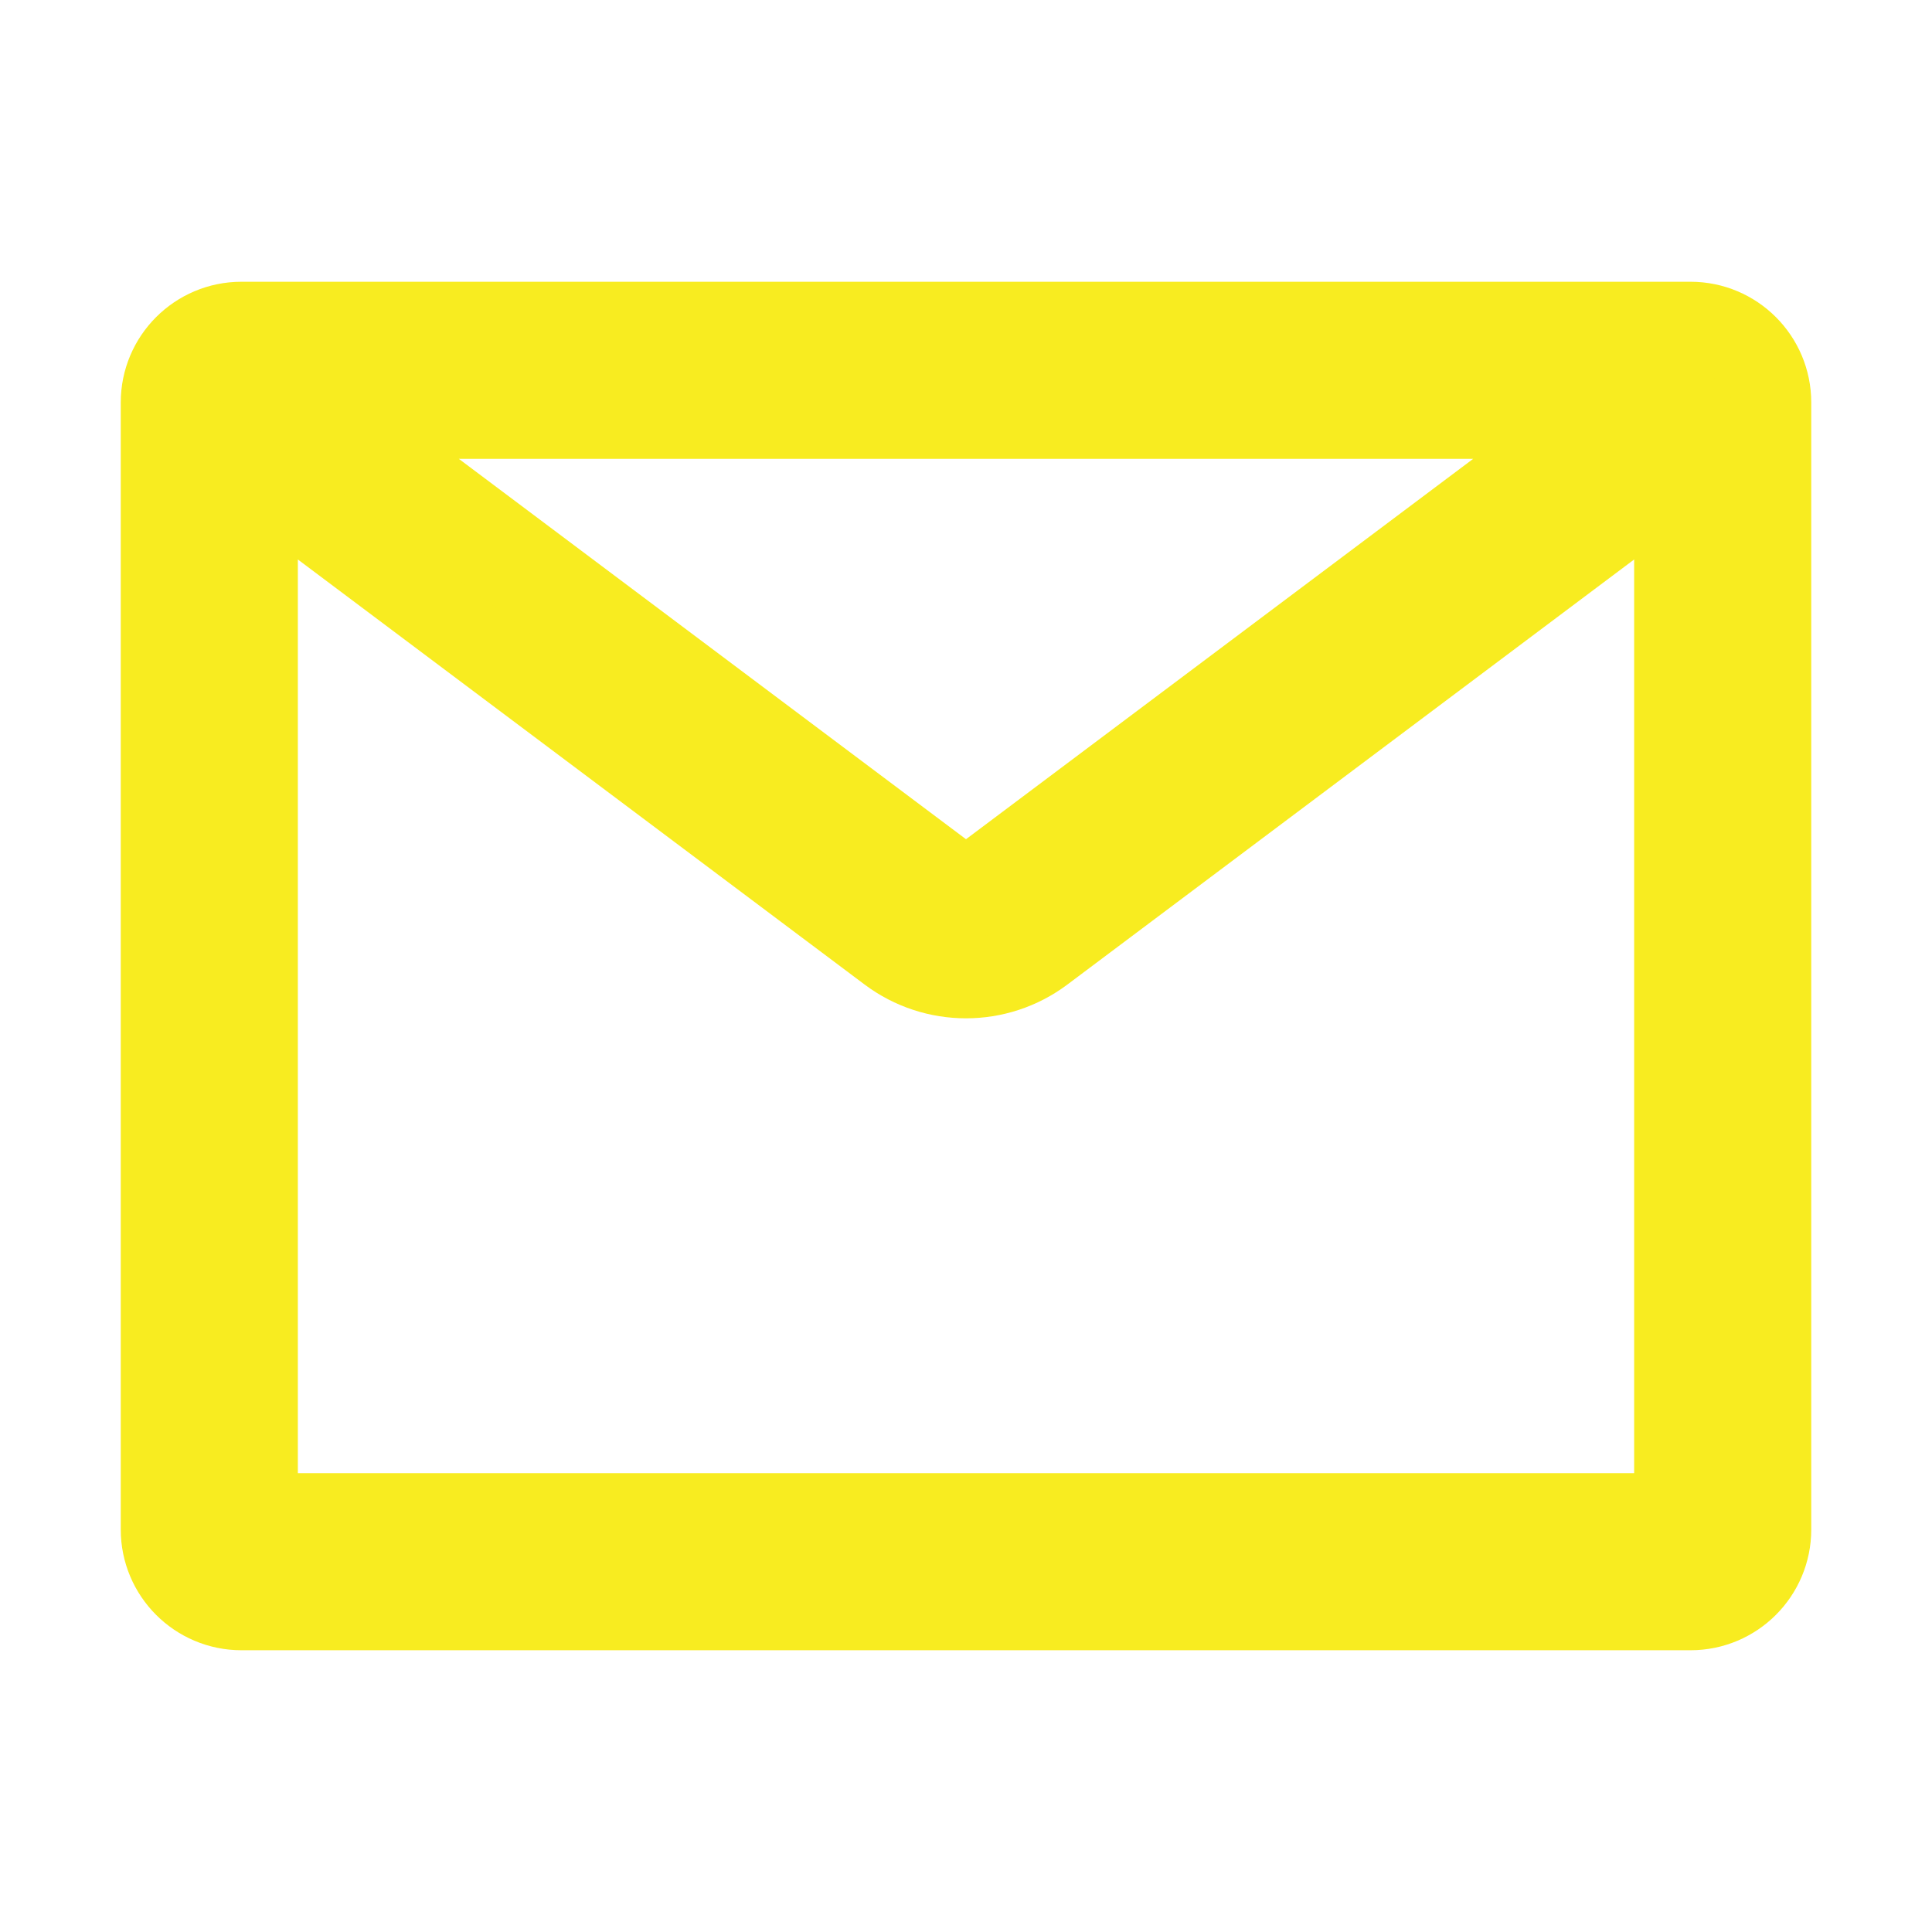
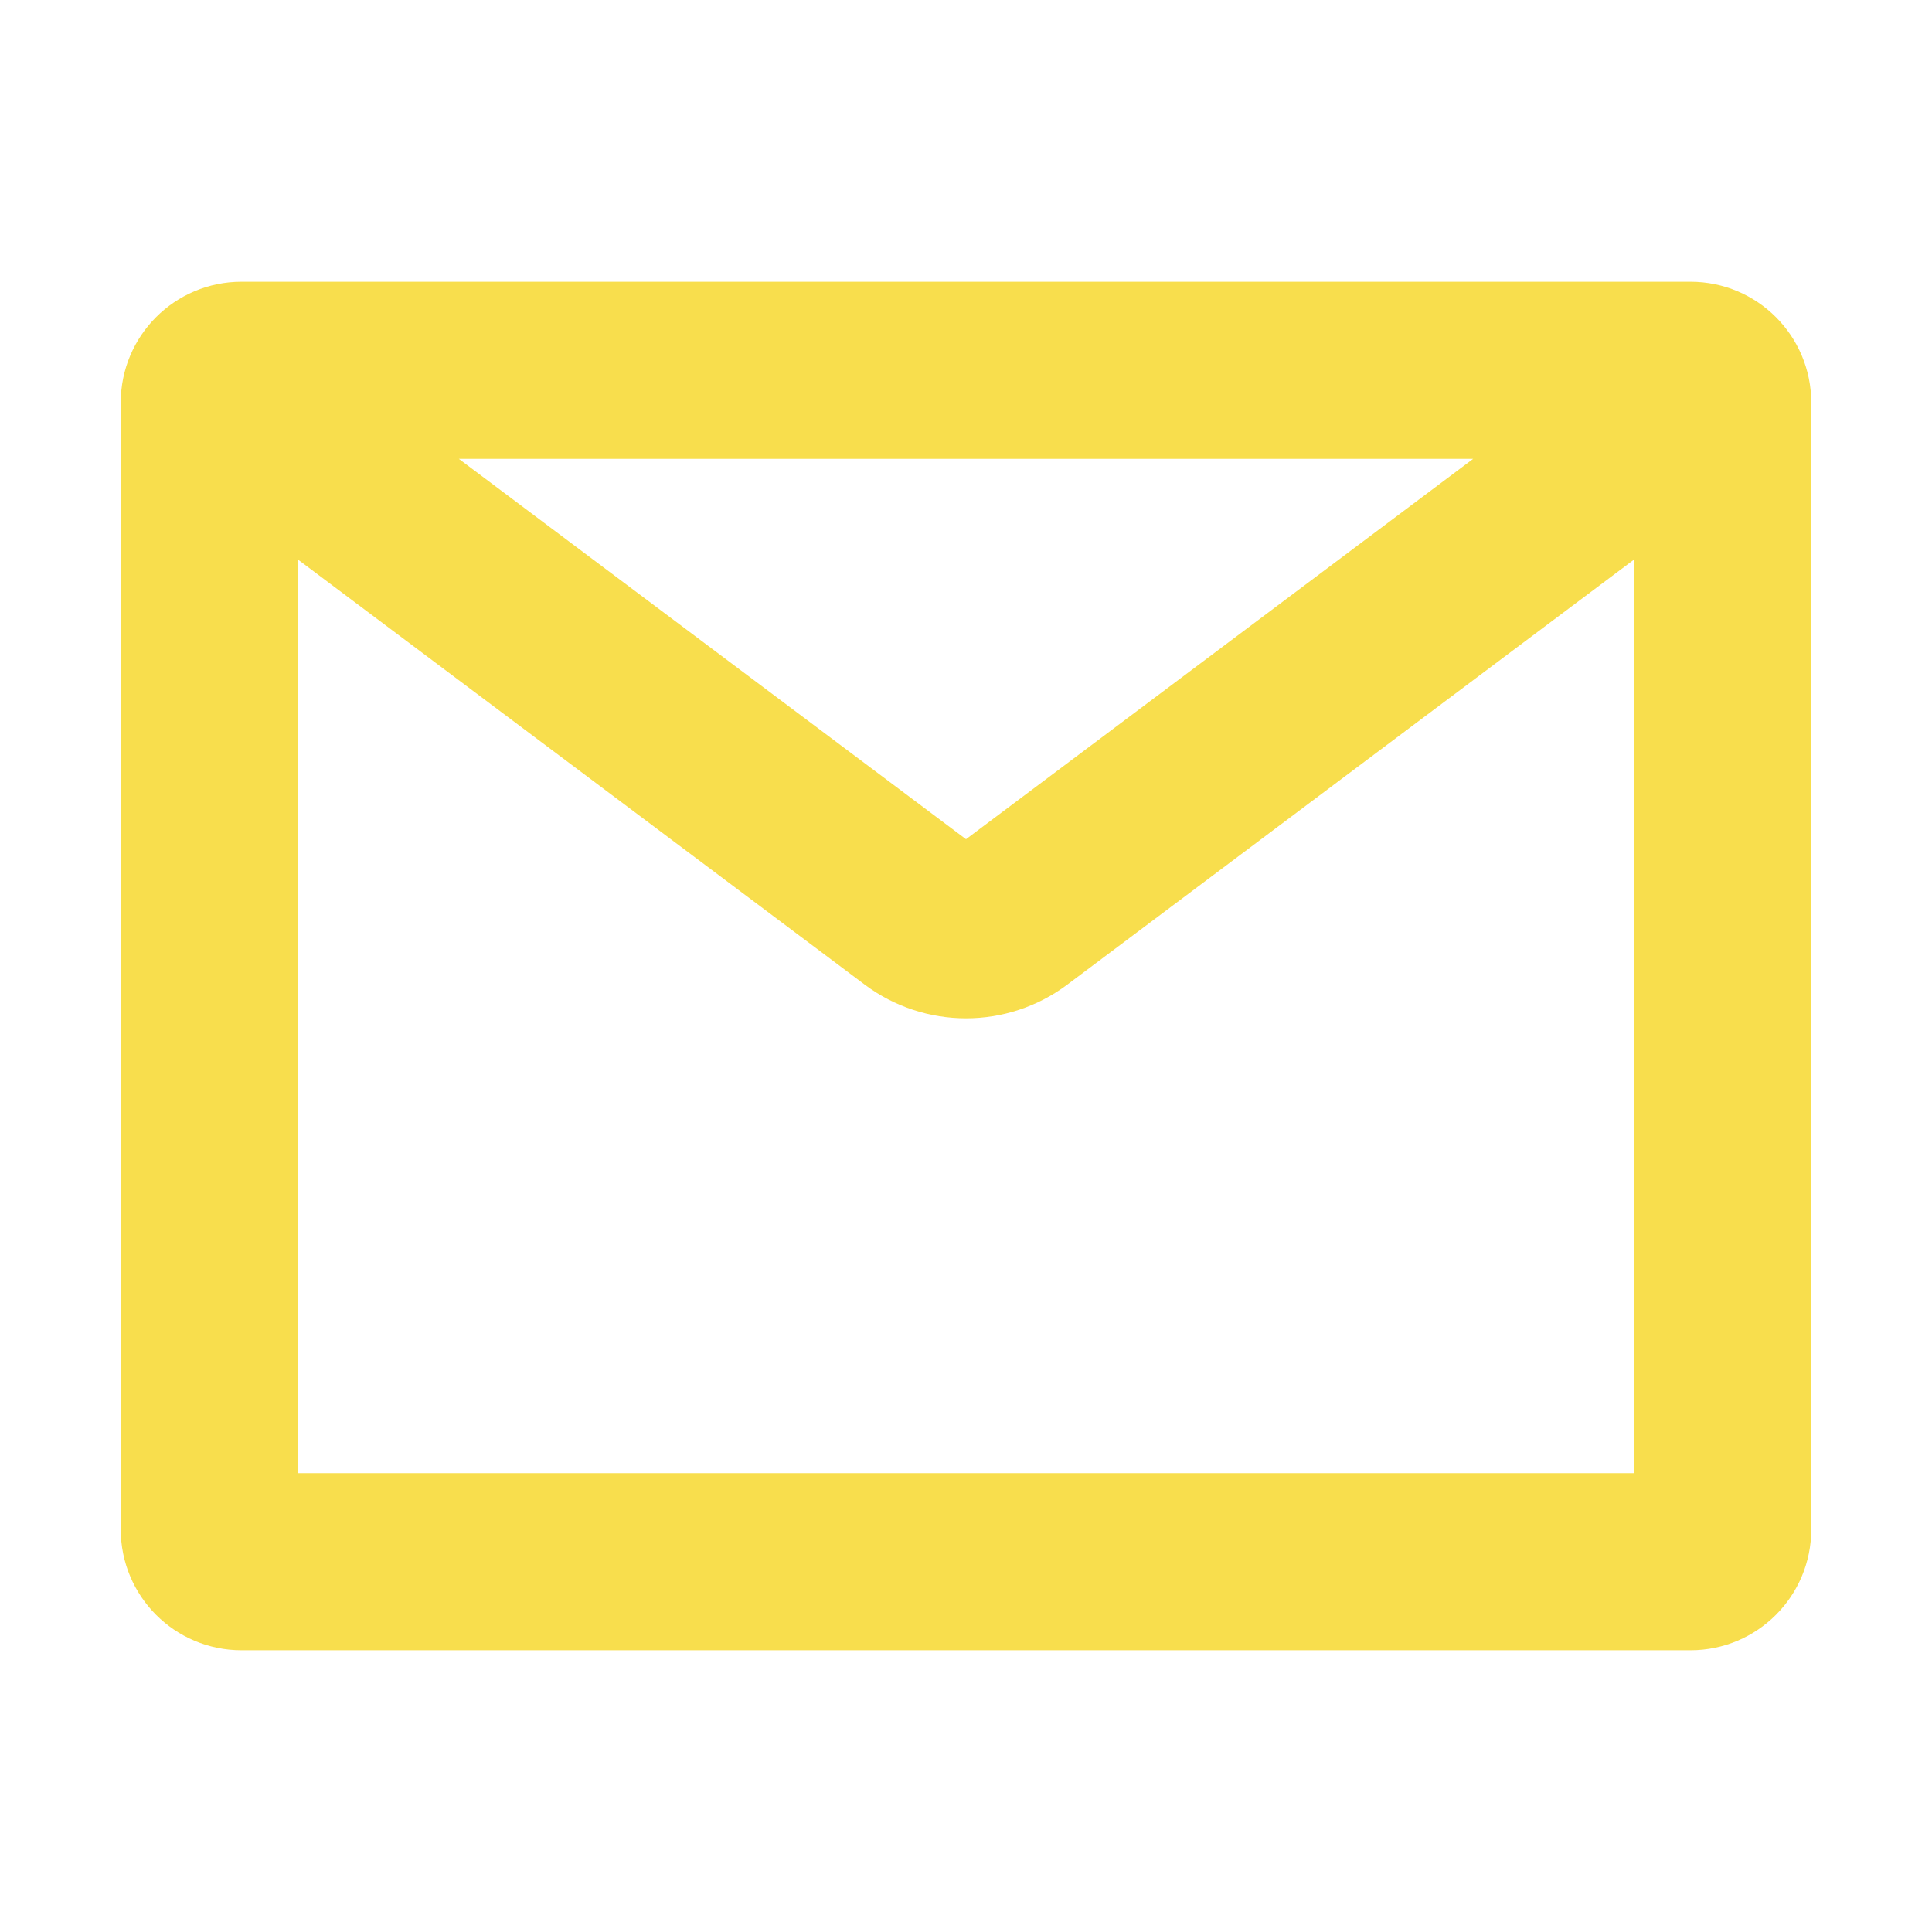
<svg xmlns="http://www.w3.org/2000/svg" width="24" height="24" viewBox="0 0 24 24">
-   <path fill="#F8EC20" stroke="#F8EC20" stroke-width="1" fill-rule="evenodd" d="m4.2 5.2l7.56 5.67a.4.4 0 0 0 .48 0L19.8 5.2zm16.6.75l-7.84 5.88a1.6 1.6 0 0 1-1.92 0L3.2 5.95V18.8h17.6zM3 4h18a1 1 0 0 1 1 1v14a1 1 0 0 1-1 1H3a1 1 0 0 1-1-1V5a1 1 0 0 1 1-1" />
+   <path fill="#F8DE4D" stroke="#F8DE4D" stroke-width="1" fill-rule="evenodd" d="m4.2 5.2l7.56 5.67a.4.4 0 0 0 .48 0L19.8 5.2zm16.6.75l-7.84 5.88a1.6 1.6 0 0 1-1.92 0L3.2 5.95V18.8h17.6zM3 4h18a1 1 0 0 1 1 1v14a1 1 0 0 1-1 1H3a1 1 0 0 1-1-1V5a1 1 0 0 1 1-1" />
</svg>
